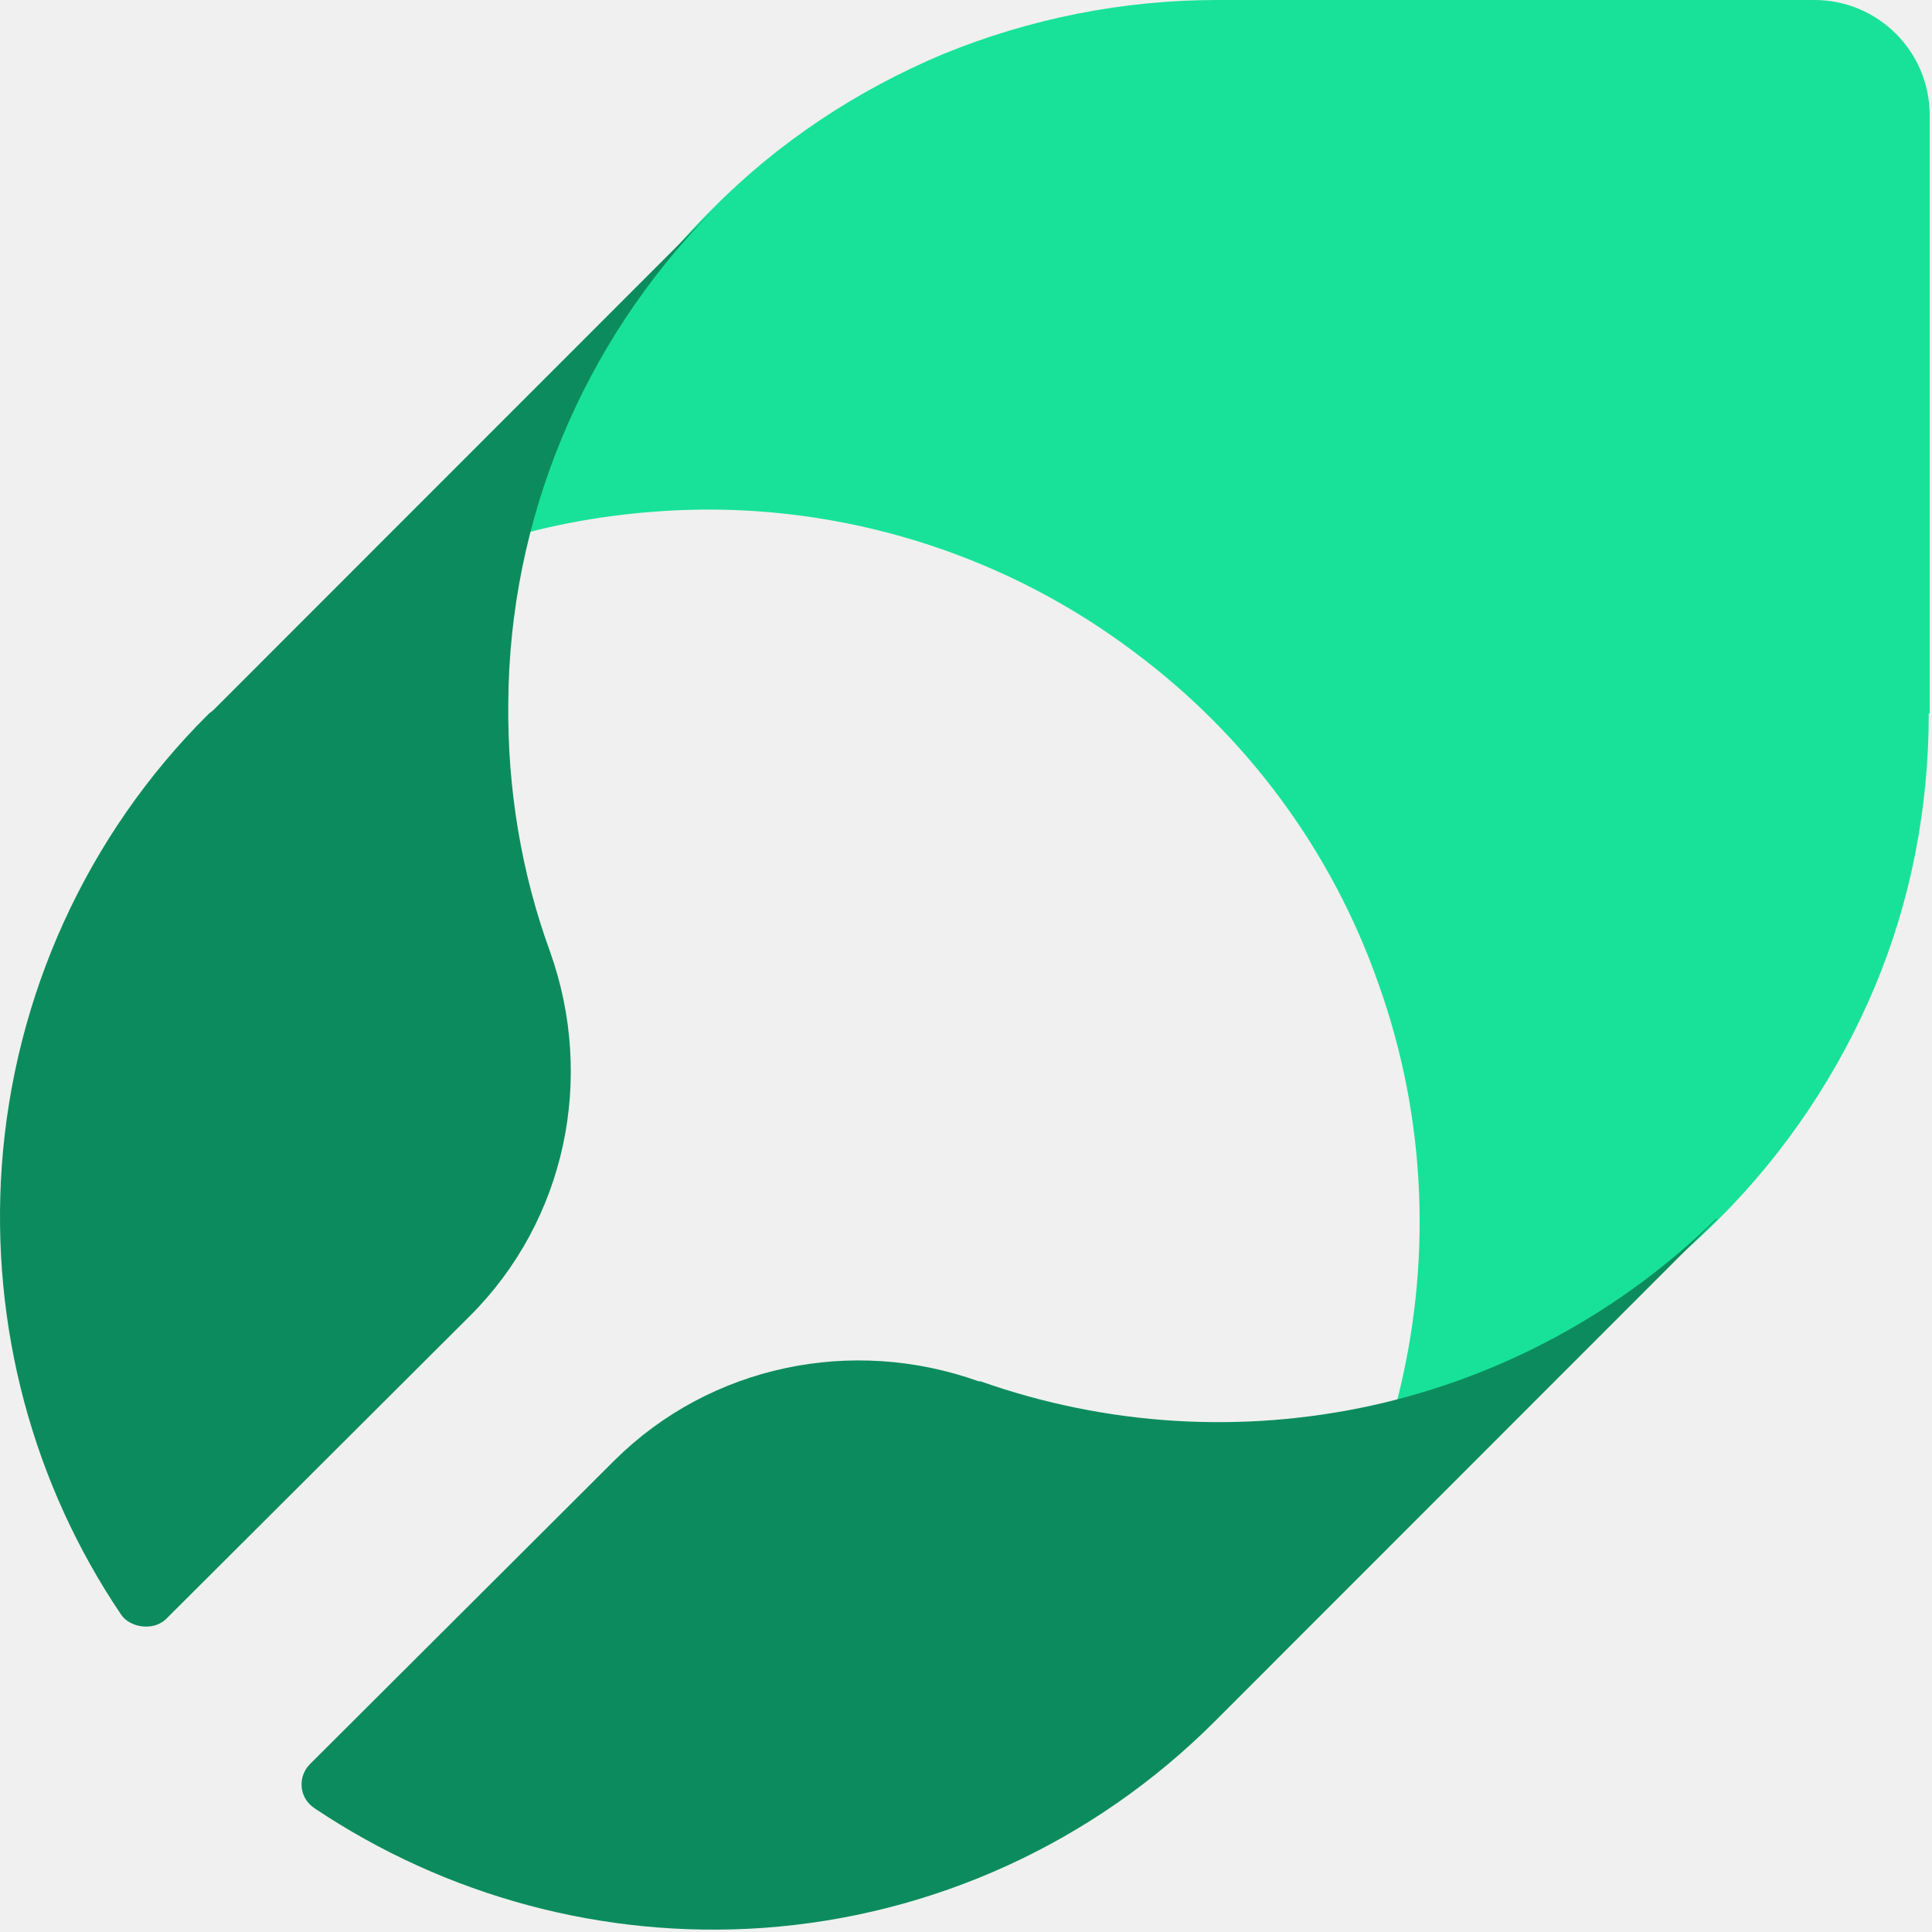
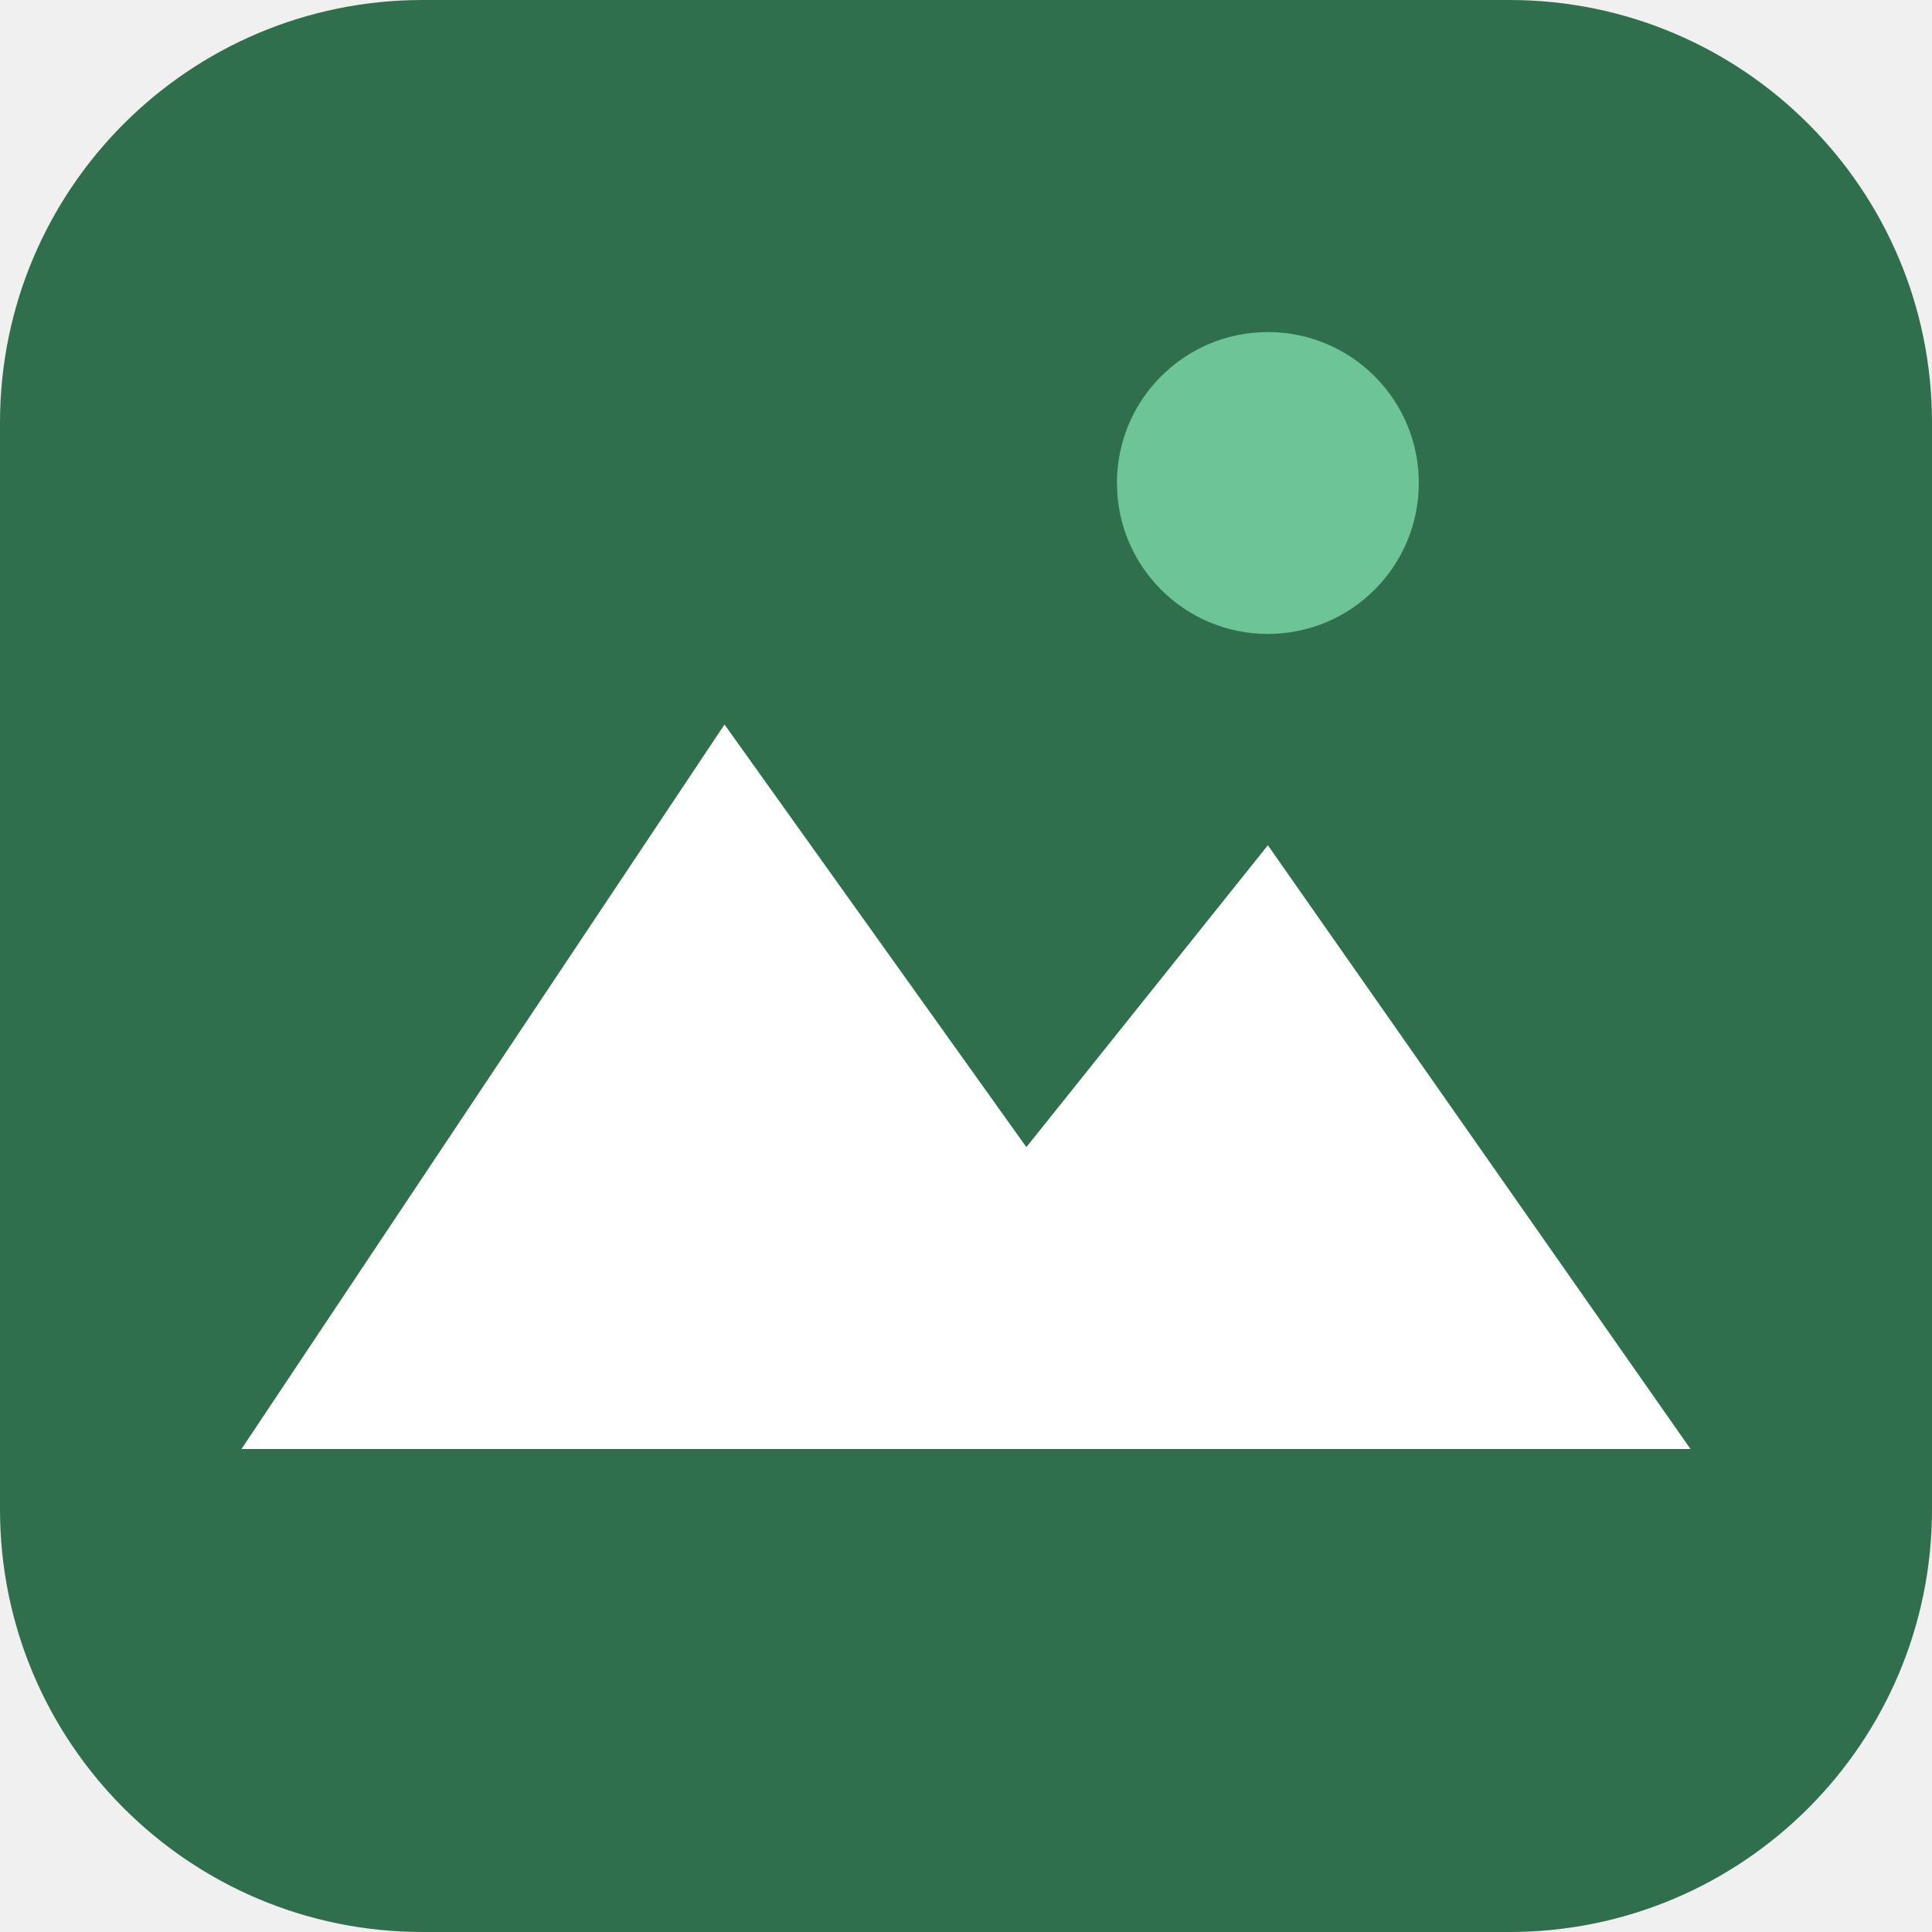
- <svg xmlns="http://www.w3.org/2000/svg" width="502" height="502" viewBox="0 0 502 502" fill="none">
-   <path d="M501.402 185.33V29.962C501.402 13.29 487.876 0 471.453 0H316.156C291.763 0 267.611 4.832 245.15 14.014C222.689 23.438 202.16 36.969 185.012 54.367L183.804 55.575C161.101 78.53 144.92 107.042 136.708 138.454C151.441 134.588 166.656 132.655 181.871 132.413C222.447 131.93 262.298 144.978 294.661 169.383C323.885 191.13 346.104 221.092 358.18 255.645C370.739 290.681 372.188 328.859 362.769 364.862C393.925 356.647 422.666 340.457 445.611 317.744L446.818 316.536C463.966 299.38 477.732 278.841 487.151 256.37C496.571 233.898 501.16 209.735 501.16 185.33H501.402Z" fill="#18E299" />
-   <path d="M132.071 182.706C132.312 135.044 151.32 89.307 184.764 55.125L55.557 184.391C55.076 184.873 54.594 185.113 54.113 185.595C22.593 216.888 3.586 258.774 0.458 303.066C-2.43 344.47 8.397 385.392 31.496 419.575C33.699 422.835 39.677 423.907 43.046 420.778L122.206 341.822C146.989 317.028 154.689 280.198 142.899 247.219C135.44 226.758 131.831 204.852 132.071 182.706Z" fill="#0C8C5E" />
-   <path d="M446.067 316.547C421.284 340.86 390.245 357.71 356.56 365.172C322.634 372.635 287.506 370.468 254.783 358.914C254.783 358.914 254.542 358.914 254.301 358.914C221.338 347.118 184.525 354.821 159.742 379.375L80.581 458.331C77.212 461.701 77.694 467.238 81.784 469.885C115.95 492.754 156.855 503.827 198.24 500.938C242.512 497.809 284.137 478.792 315.656 447.258L316.859 446.054L446.067 316.788V316.547Z" fill="#0C8C5E" />
+ <svg xmlns="http://www.w3.org/2000/svg" viewBox="0 0 32 32">
+   <rect width="32" height="32" rx="7" fill="#2F6F4E" />
+   <path d="M4 24 L12 12 L17 19 L21 14 L28 24 Z" fill="#fff" />
+   <circle cx="21" cy="8" r="2.5" fill="#6CC497" />
</svg>
